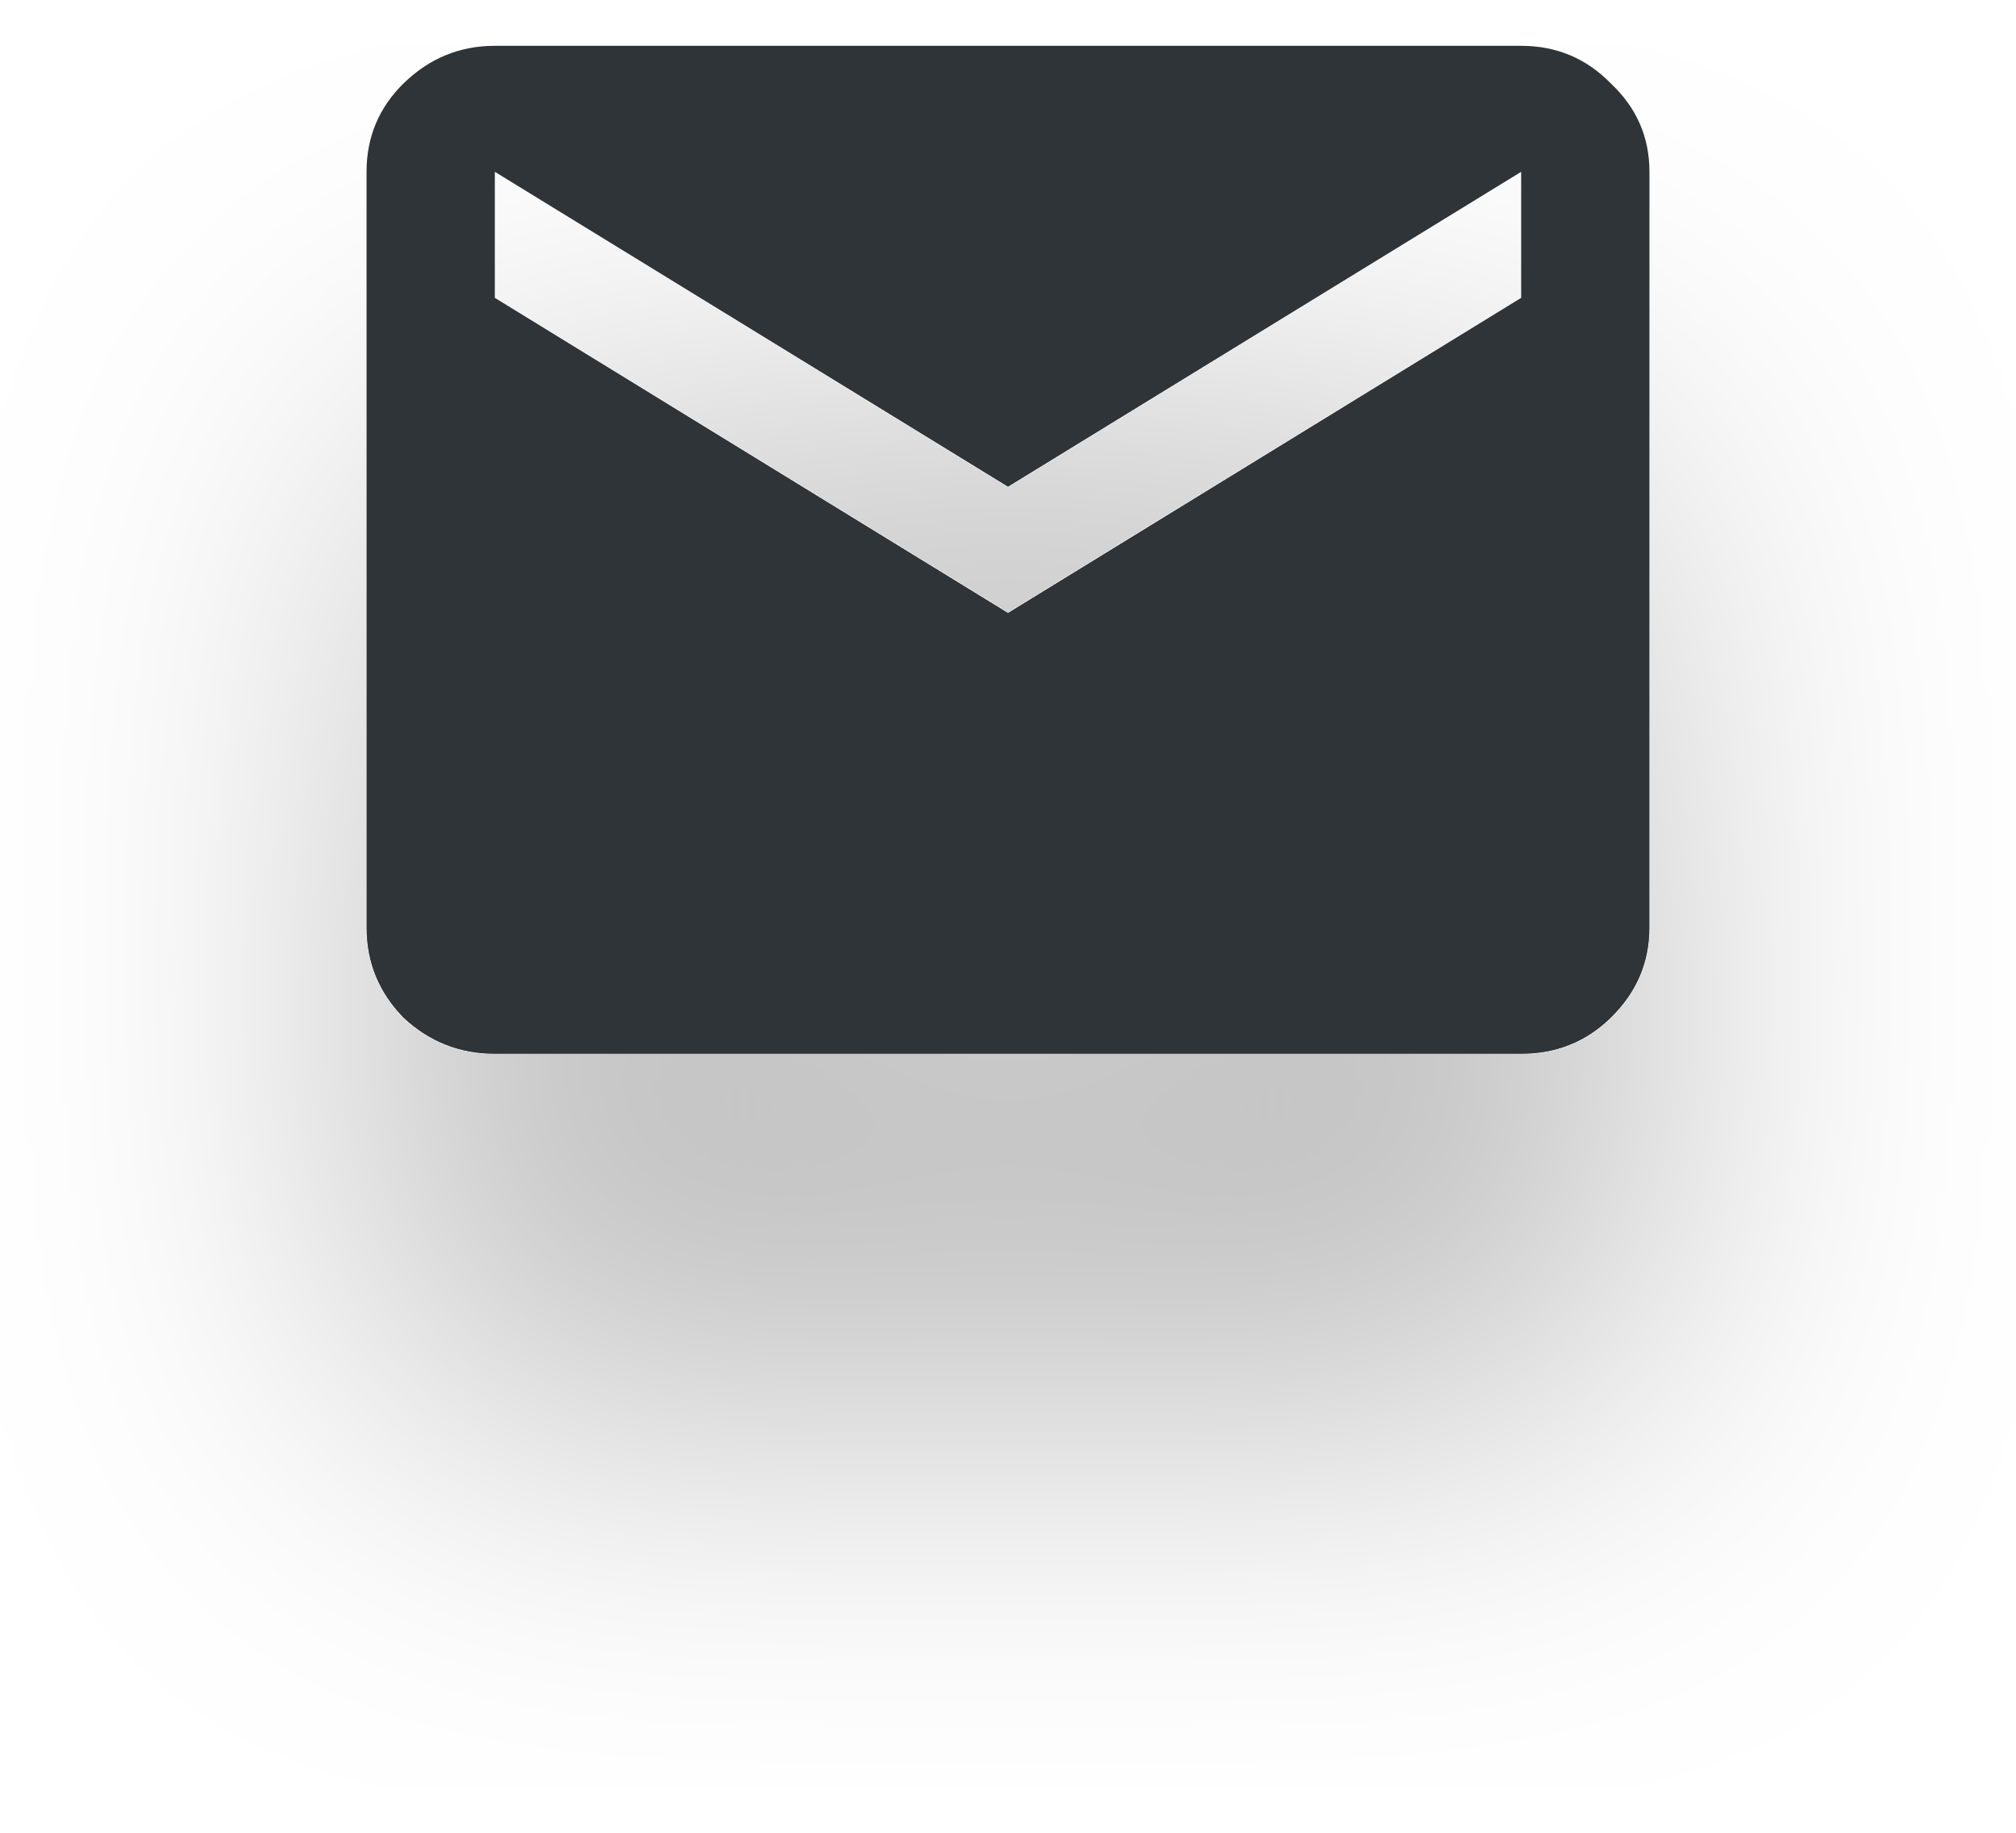
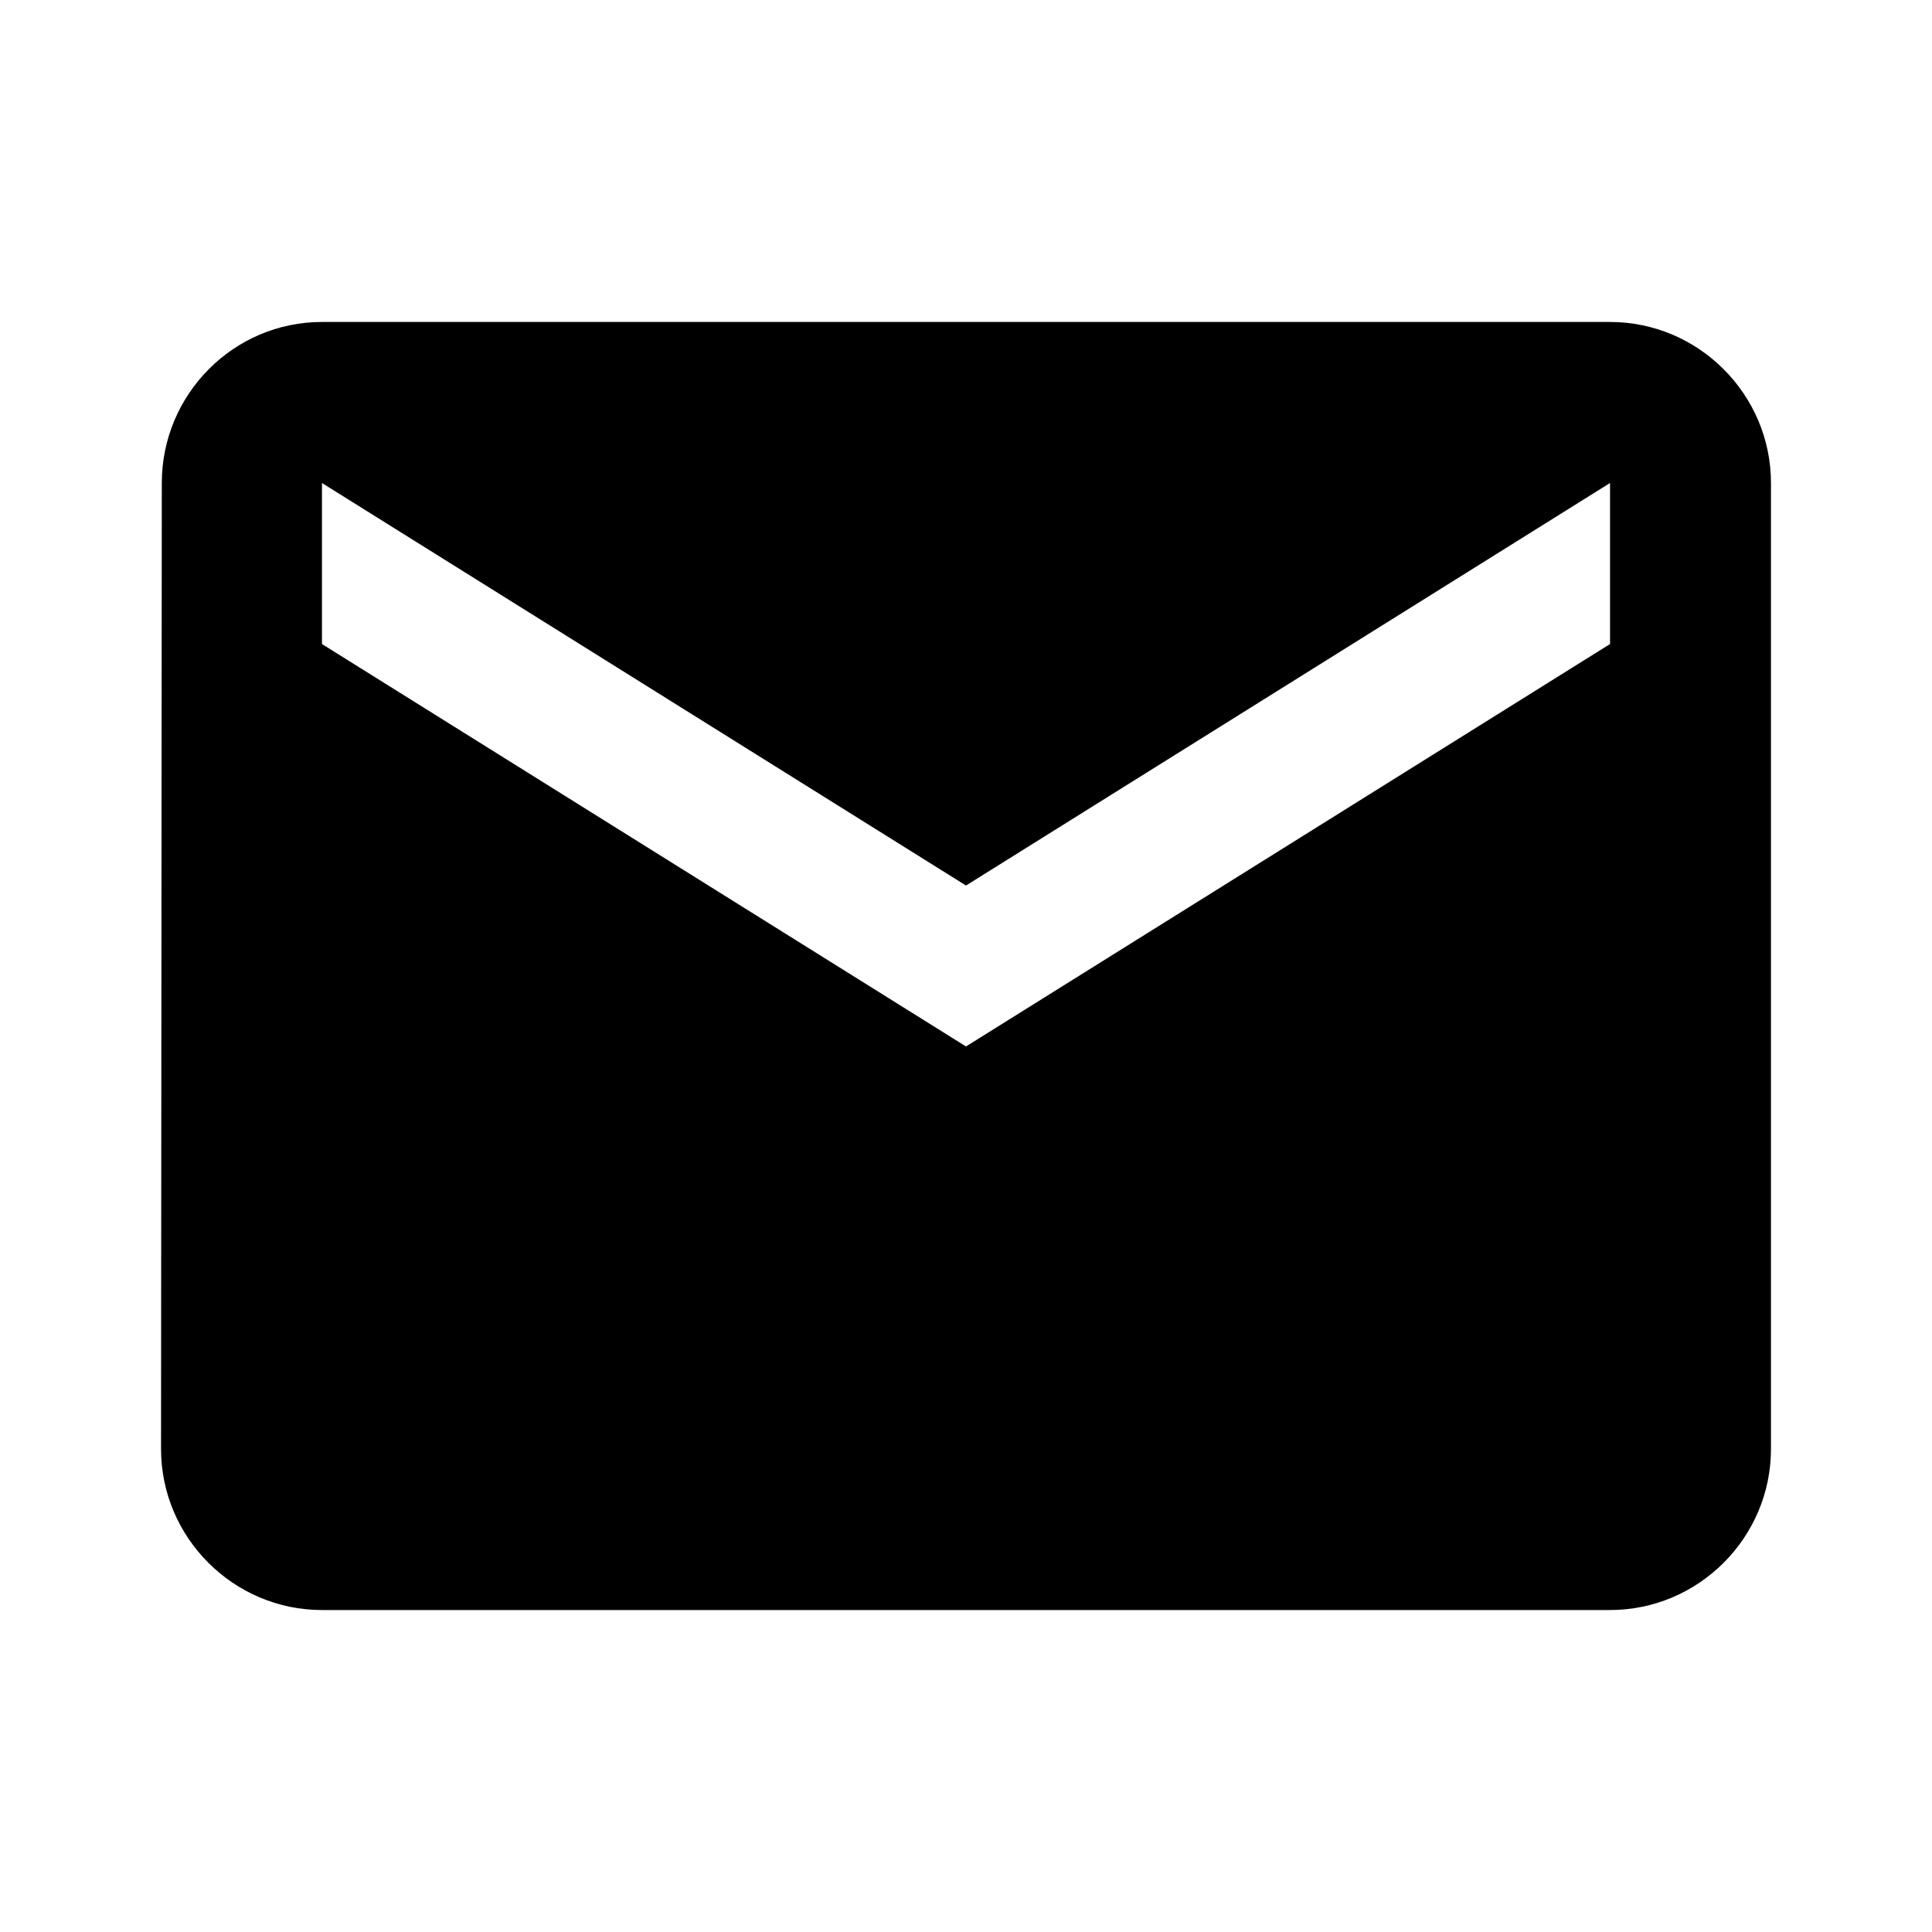
- <svg xmlns="http://www.w3.org/2000/svg" width="22" height="20" viewBox="0 0 22 20" fill="none">
-   <g filter="url(#filter0_d_0_30)">
-     <path d="M5.4 11.5C5.015 11.5 4.683 11.368 4.402 11.105C4.134 10.83 4 10.503 4 10.125V1.875C4 1.497 4.134 1.176 4.402 0.912C4.683 0.637 5.015 0.5 5.4 0.5H16.6C16.985 0.5 17.312 0.637 17.58 0.912C17.86 1.176 18 1.497 18 1.875V10.125C18 10.503 17.86 10.83 17.58 11.105C17.312 11.368 16.985 11.5 16.6 11.5H5.4ZM11 6.688L16.6 3.25V1.875L11 5.312L5.4 1.875V3.25L11 6.688Z" fill="#2F3438" />
-   </g>
-   <defs>
-     <filter id="filter0_d_0_30" x="0" y="0.5" width="22" height="19" filterUnits="userSpaceOnUse" color-interpolation-filters="sRGB">
-       <feFlood flood-opacity="0" result="BackgroundImageFix" />
-       <feColorMatrix in="SourceAlpha" type="matrix" values="0 0 0 0 0 0 0 0 0 0 0 0 0 0 0 0 0 0 127 0" result="hardAlpha" />
-       <feOffset dy="4" />
-       <feGaussianBlur stdDeviation="2" />
-       <feComposite in2="hardAlpha" operator="out" />
-       <feColorMatrix type="matrix" values="0 0 0 0 0 0 0 0 0 0 0 0 0 0 0 0 0 0 0.25 0" />
-       <feBlend mode="normal" in2="BackgroundImageFix" result="effect1_dropShadow_0_30" />
-       <feBlend mode="normal" in="SourceGraphic" in2="effect1_dropShadow_0_30" result="shape" />
-     </filter>
-   </defs>
+ <svg xmlns="http://www.w3.org/2000/svg" width="20" height="20" viewBox="0 0 20 20" fill="none">
+   <path d="M16.667 3.333H3.333C2.417 3.333 1.675 4.083 1.675 5L1.667 15C1.667 15.917 2.417 16.667 3.333 16.667H16.667C17.583 16.667 18.333 15.917 18.333 15V5C18.333 4.083 17.583 3.333 16.667 3.333ZM16.667 6.667L10 10.833L3.333 6.667V5L10 9.167L16.667 5V6.667Z" fill="currentColor" />
</svg>
